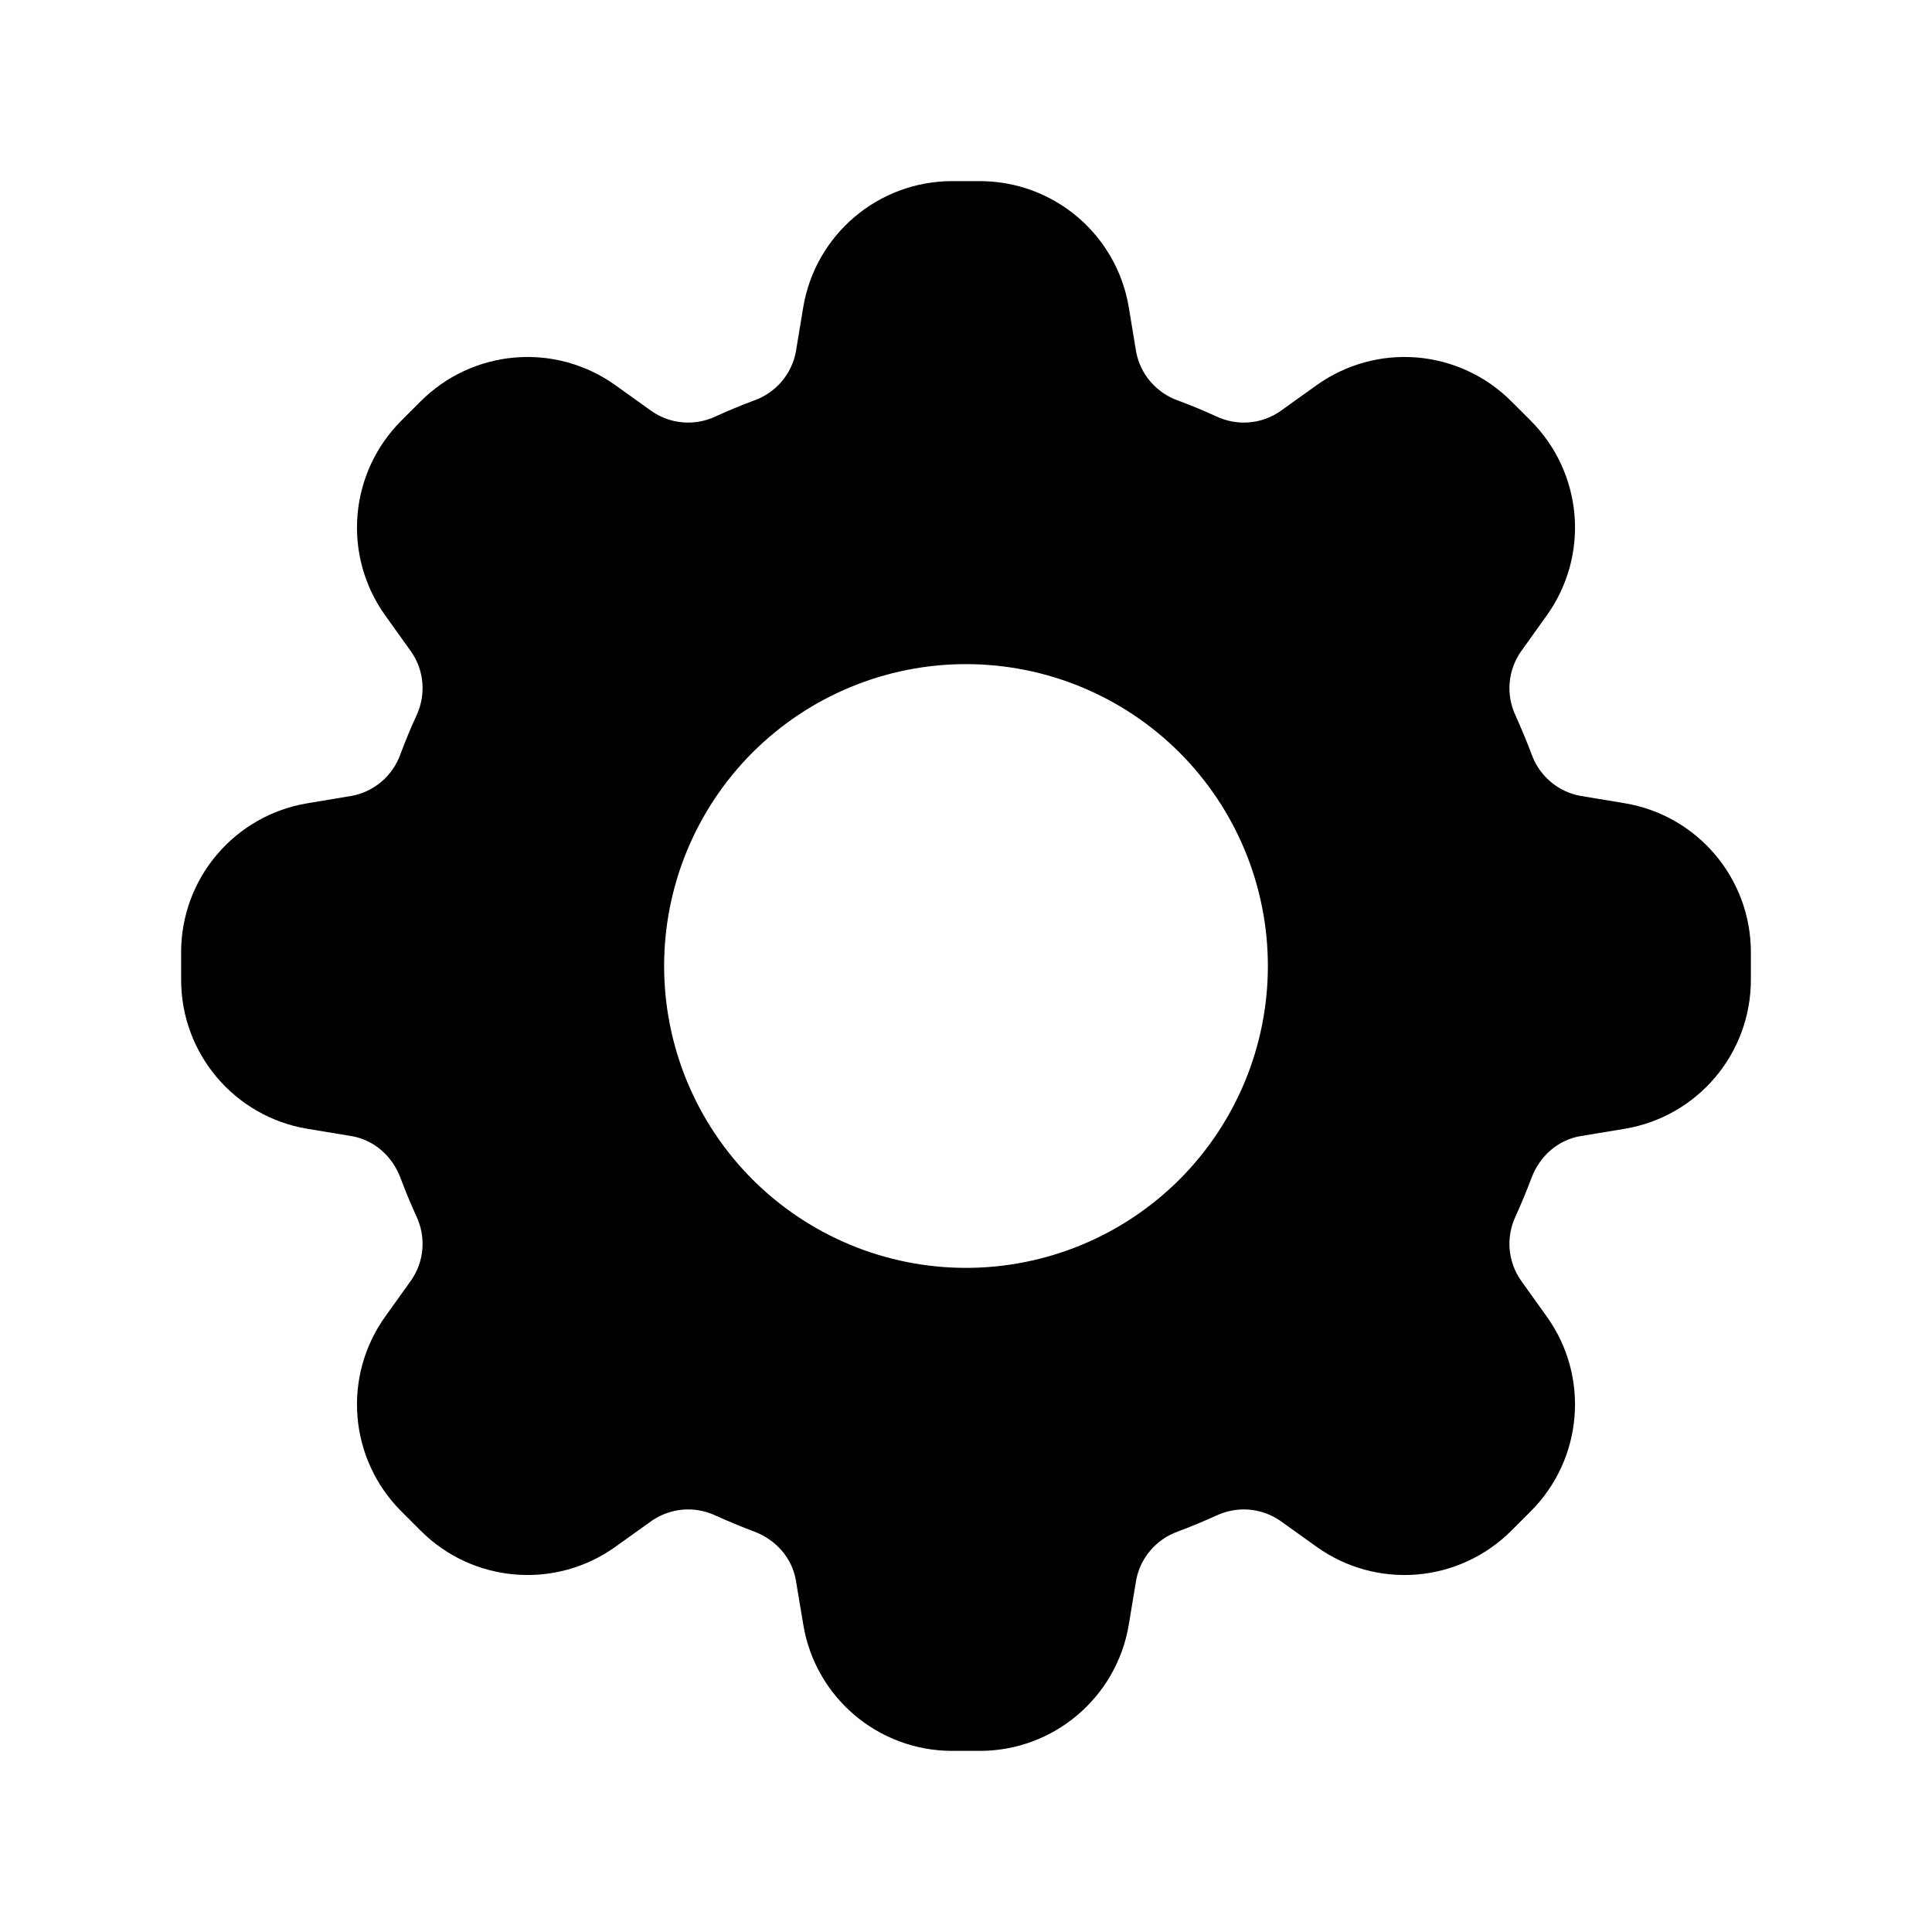
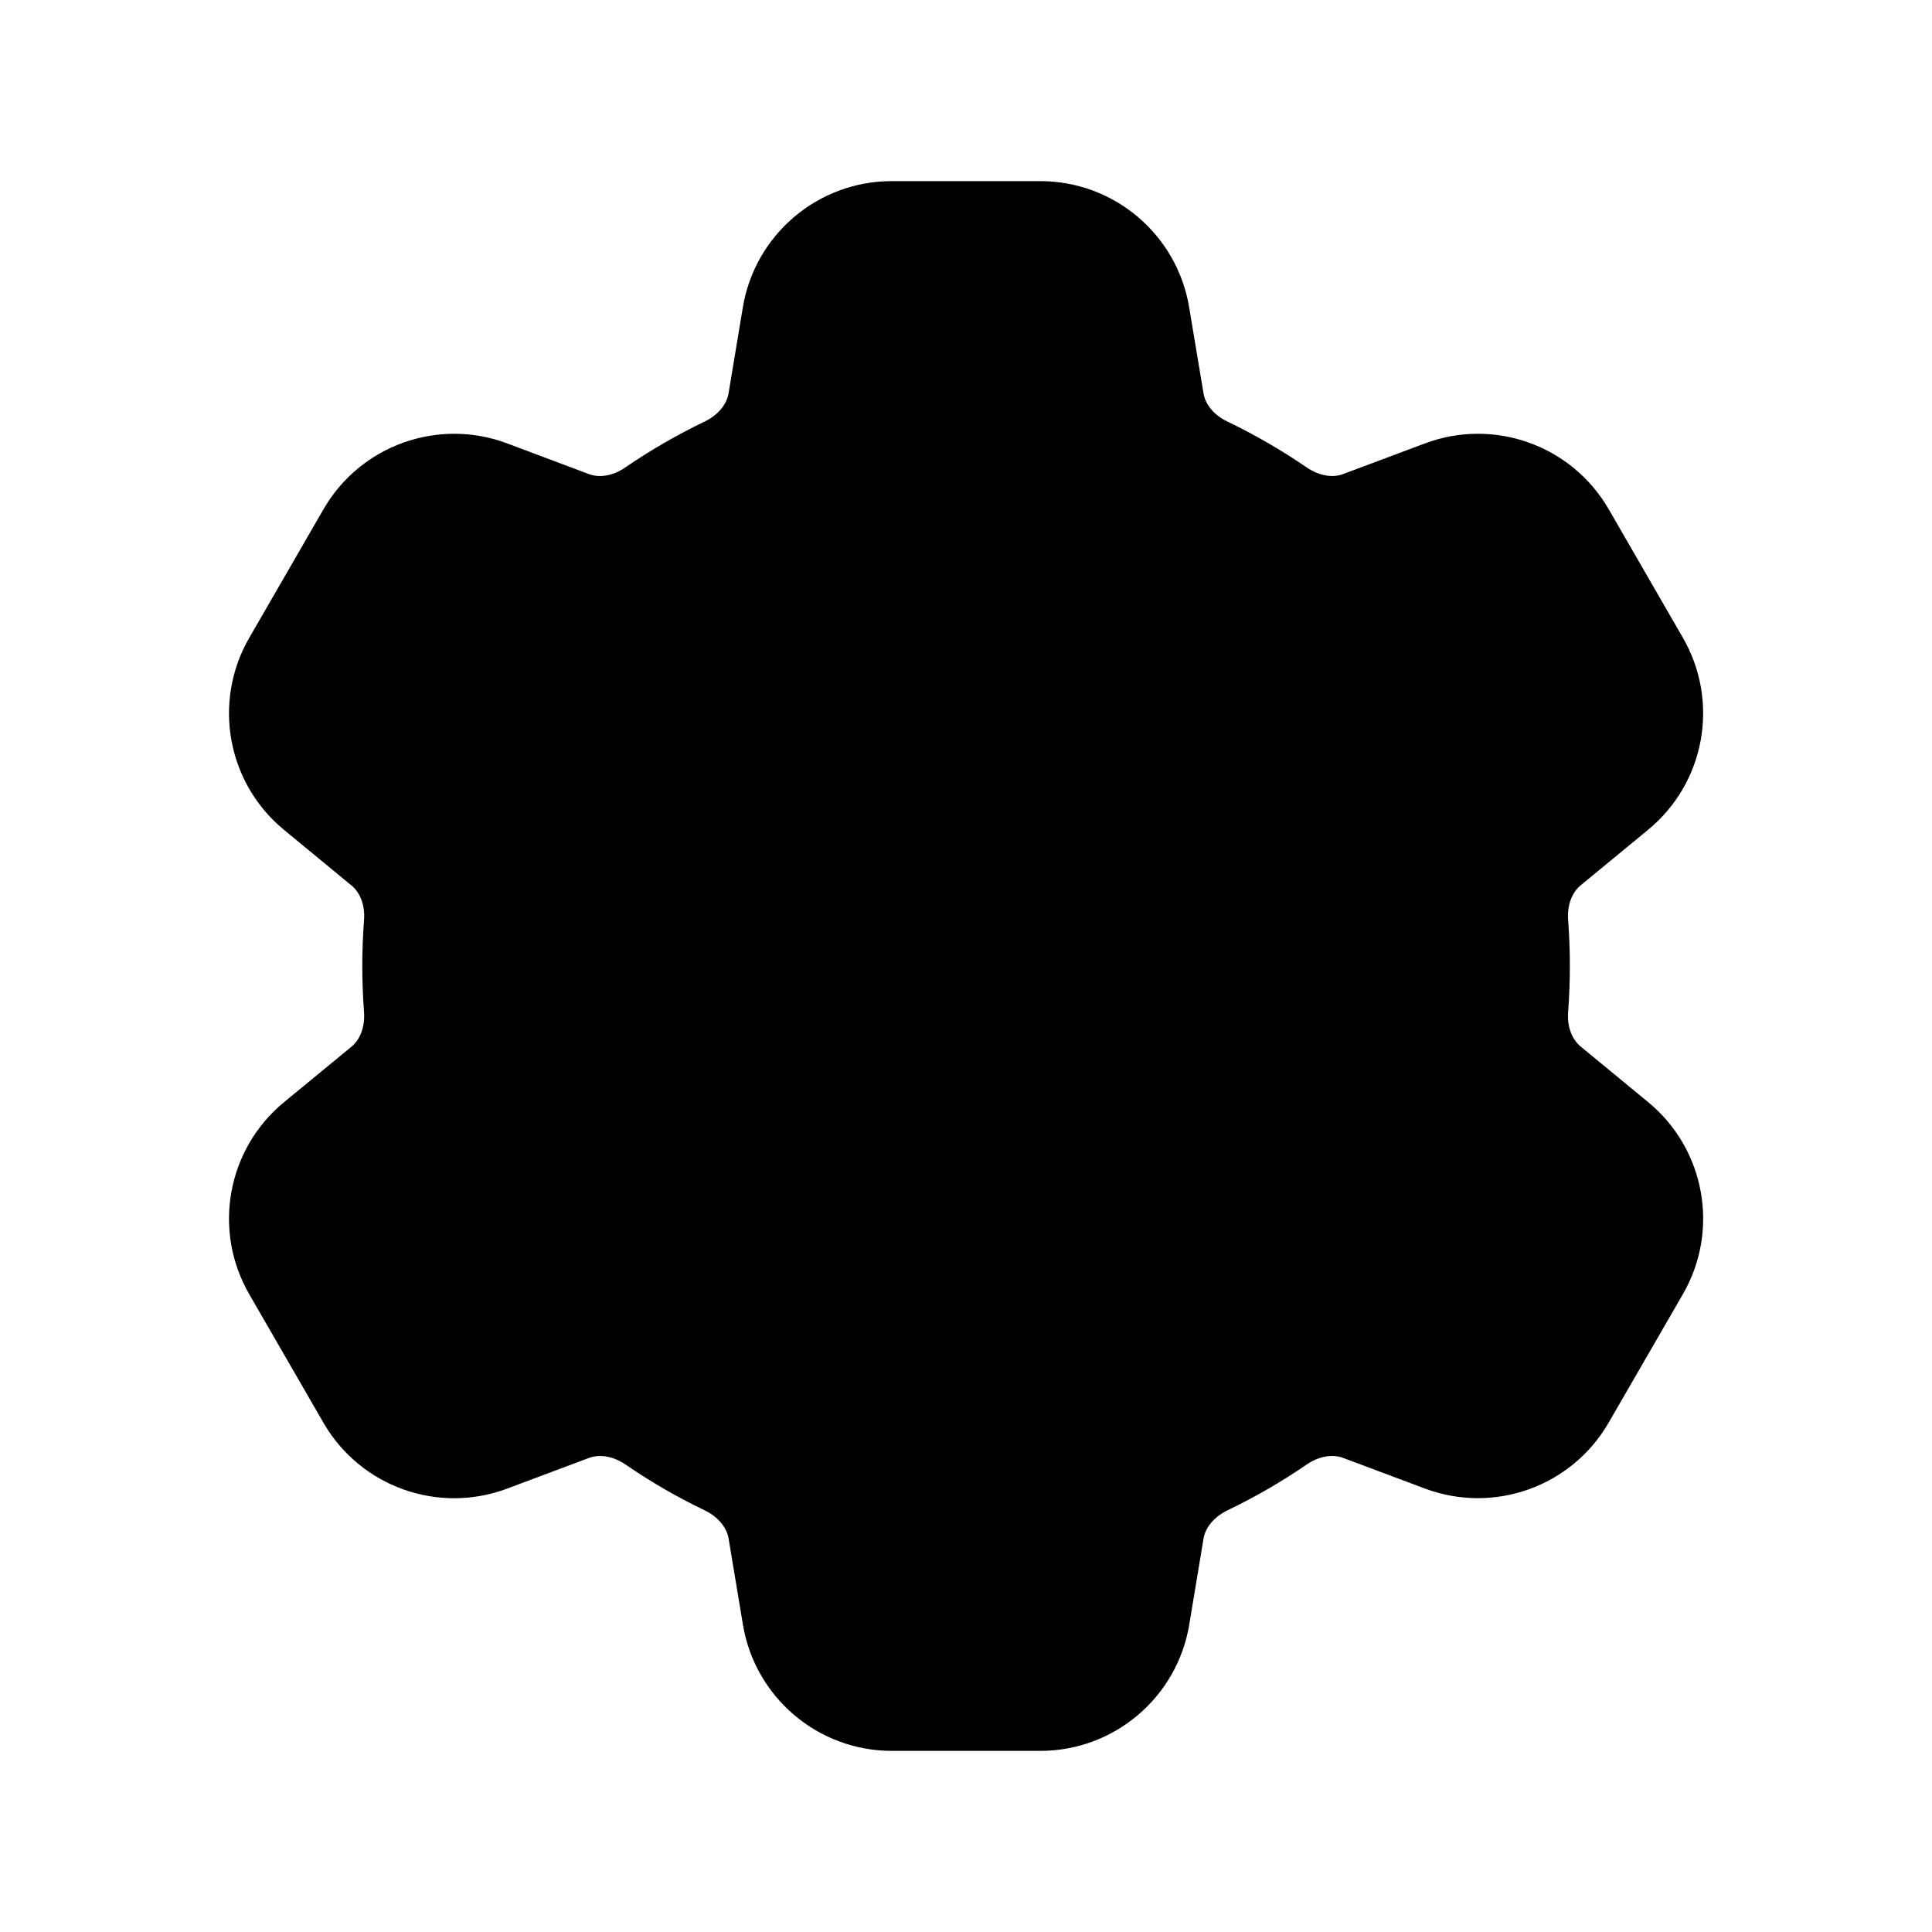
- <svg xmlns="http://www.w3.org/2000/svg" width="24" height="24" viewBox="0 0 24 24" fill="none">
-   <path fill-rule="evenodd" clip-rule="evenodd" d="M11.828 2.25C10.912 2.25 10.129 2.913 9.978 3.817L9.887 4.366C9.862 4.504 9.801 4.633 9.71 4.739C9.619 4.846 9.502 4.927 9.37 4.974C9.208 5.034 9.049 5.1 8.892 5.172C8.765 5.232 8.625 5.258 8.485 5.247C8.346 5.236 8.211 5.188 8.096 5.108L7.643 4.784C7.282 4.526 6.841 4.404 6.398 4.441C5.956 4.478 5.541 4.67 5.227 4.984L4.984 5.227C4.67 5.541 4.478 5.956 4.441 6.398C4.404 6.841 4.526 7.282 4.784 7.643L5.108 8.096C5.188 8.211 5.236 8.346 5.247 8.485C5.258 8.625 5.232 8.765 5.172 8.892C5.1 9.049 5.034 9.208 4.974 9.37C4.927 9.502 4.846 9.619 4.739 9.71C4.633 9.801 4.504 9.862 4.366 9.887L3.816 9.979C3.378 10.052 2.981 10.278 2.694 10.617C2.407 10.955 2.25 11.384 2.25 11.828V12.172C2.25 13.088 2.913 13.871 3.817 14.022L4.366 14.113C4.647 14.16 4.874 14.363 4.974 14.63C5.034 14.792 5.101 14.951 5.172 15.108C5.232 15.235 5.258 15.375 5.247 15.515C5.236 15.654 5.188 15.789 5.108 15.904L4.784 16.357C4.526 16.718 4.404 17.159 4.441 17.602C4.478 18.044 4.67 18.459 4.984 18.773L5.227 19.016C5.875 19.664 6.897 19.749 7.643 19.216L8.096 18.892C8.211 18.812 8.346 18.765 8.485 18.753C8.625 18.742 8.765 18.768 8.892 18.828C9.049 18.899 9.208 18.965 9.37 19.026C9.637 19.126 9.84 19.353 9.887 19.634L9.979 20.184C10.129 21.087 10.911 21.75 11.828 21.75H12.172C13.088 21.75 13.871 21.087 14.022 20.183L14.113 19.634C14.138 19.496 14.199 19.367 14.29 19.261C14.381 19.154 14.498 19.073 14.63 19.026C14.792 18.965 14.951 18.899 15.108 18.828C15.235 18.768 15.375 18.742 15.515 18.753C15.654 18.765 15.789 18.812 15.904 18.892L16.357 19.216C16.718 19.474 17.159 19.596 17.602 19.559C18.044 19.522 18.459 19.33 18.773 19.016L19.016 18.773C19.664 18.125 19.749 17.103 19.216 16.357L18.892 15.904C18.812 15.789 18.765 15.654 18.753 15.515C18.742 15.375 18.768 15.235 18.828 15.108C18.899 14.951 18.965 14.792 19.026 14.63C19.126 14.363 19.353 14.16 19.634 14.113L20.184 14.022C20.622 13.949 21.019 13.723 21.306 13.384C21.593 13.045 21.75 12.616 21.75 12.172V11.828C21.75 10.912 21.087 10.129 20.183 9.978L19.634 9.887C19.496 9.862 19.367 9.801 19.261 9.71C19.154 9.619 19.073 9.502 19.026 9.37C18.965 9.208 18.899 9.049 18.828 8.892C18.768 8.765 18.742 8.625 18.753 8.485C18.765 8.346 18.812 8.211 18.892 8.096L19.216 7.643C19.474 7.282 19.596 6.841 19.559 6.398C19.522 5.956 19.33 5.541 19.016 5.227L18.773 4.984C18.459 4.67 18.044 4.478 17.602 4.441C17.159 4.404 16.718 4.526 16.357 4.784L15.904 5.108C15.789 5.188 15.654 5.236 15.515 5.247C15.375 5.258 15.235 5.232 15.108 5.172C14.951 5.1 14.792 5.034 14.63 4.974C14.498 4.927 14.381 4.846 14.29 4.739C14.199 4.633 14.138 4.504 14.113 4.366L14.022 3.816C13.949 3.378 13.723 2.981 13.384 2.694C13.045 2.407 12.616 2.25 12.172 2.25H11.828ZM12 15.75C12.995 15.75 13.948 15.355 14.652 14.652C15.355 13.948 15.75 12.995 15.75 12C15.75 11.005 15.355 10.052 14.652 9.348C13.948 8.645 12.995 8.25 12 8.25C11.005 8.25 10.052 8.645 9.348 9.348C8.645 10.052 8.25 11.005 8.25 12C8.25 12.995 8.645 13.948 9.348 14.652C10.052 15.355 11.005 15.75 12 15.75Z" fill="black" />
+ <svg xmlns="http://www.w3.org/2000/svg" viewBox="0 0 24 24" fill="currentColor">
+   <path fillRule="evenodd" d="M11.078 2.25c-.917 0-1.699.663-1.85 1.567L9.05 4.889c-.02.12-.115.26-.297.348a7.493 7.493 0 00-.986.57c-.166.115-.334.126-.45.083L6.3 5.508a1.875 1.875 0 00-2.282.819l-.922 1.597a1.875 1.875 0 00.432 2.385l.84.692c.095.078.17.229.154.43a7.598 7.598 0 000 1.139c.015.2-.059.352-.153.43l-.841.692a1.875 1.875 0 00-.432 2.385l.922 1.597a1.875 1.875 0 002.282.818l1.019-.382c.115-.043.283-.031.45.082.312.214.641.405.985.57.182.088.277.228.297.35l.178 1.071c.151.904.933 1.567 1.85 1.567h1.844c.916 0 1.699-.663 1.85-1.567l.178-1.072c.02-.12.114-.26.297-.349.344-.165.673-.356.985-.57.167-.114.335-.125.45-.082l1.02.382a1.875 1.875 0 002.28-.819l.923-1.597a1.875 1.875 0 00-.432-2.385l-.84-.692c-.095-.078-.17-.229-.154-.43a7.614 7.614 0 000-1.139c-.016-.2.059-.352.153-.43l.84-.692c.708-.582.891-1.59.433-2.385l-.922-1.597a1.875 1.875 0 00-2.282-.818l-1.02.382c-.114.043-.282.031-.449-.083a7.49 7.49 0 00-.985-.57c-.183-.087-.277-.227-.297-.348l-.179-1.072a1.875 1.875 0 00-1.85-1.567h-1.843zM12 15.75a3.75 3.75 0 100-7.5 3.75 3.75 0 000 7.5z" clipRule="evenodd" />
</svg>
